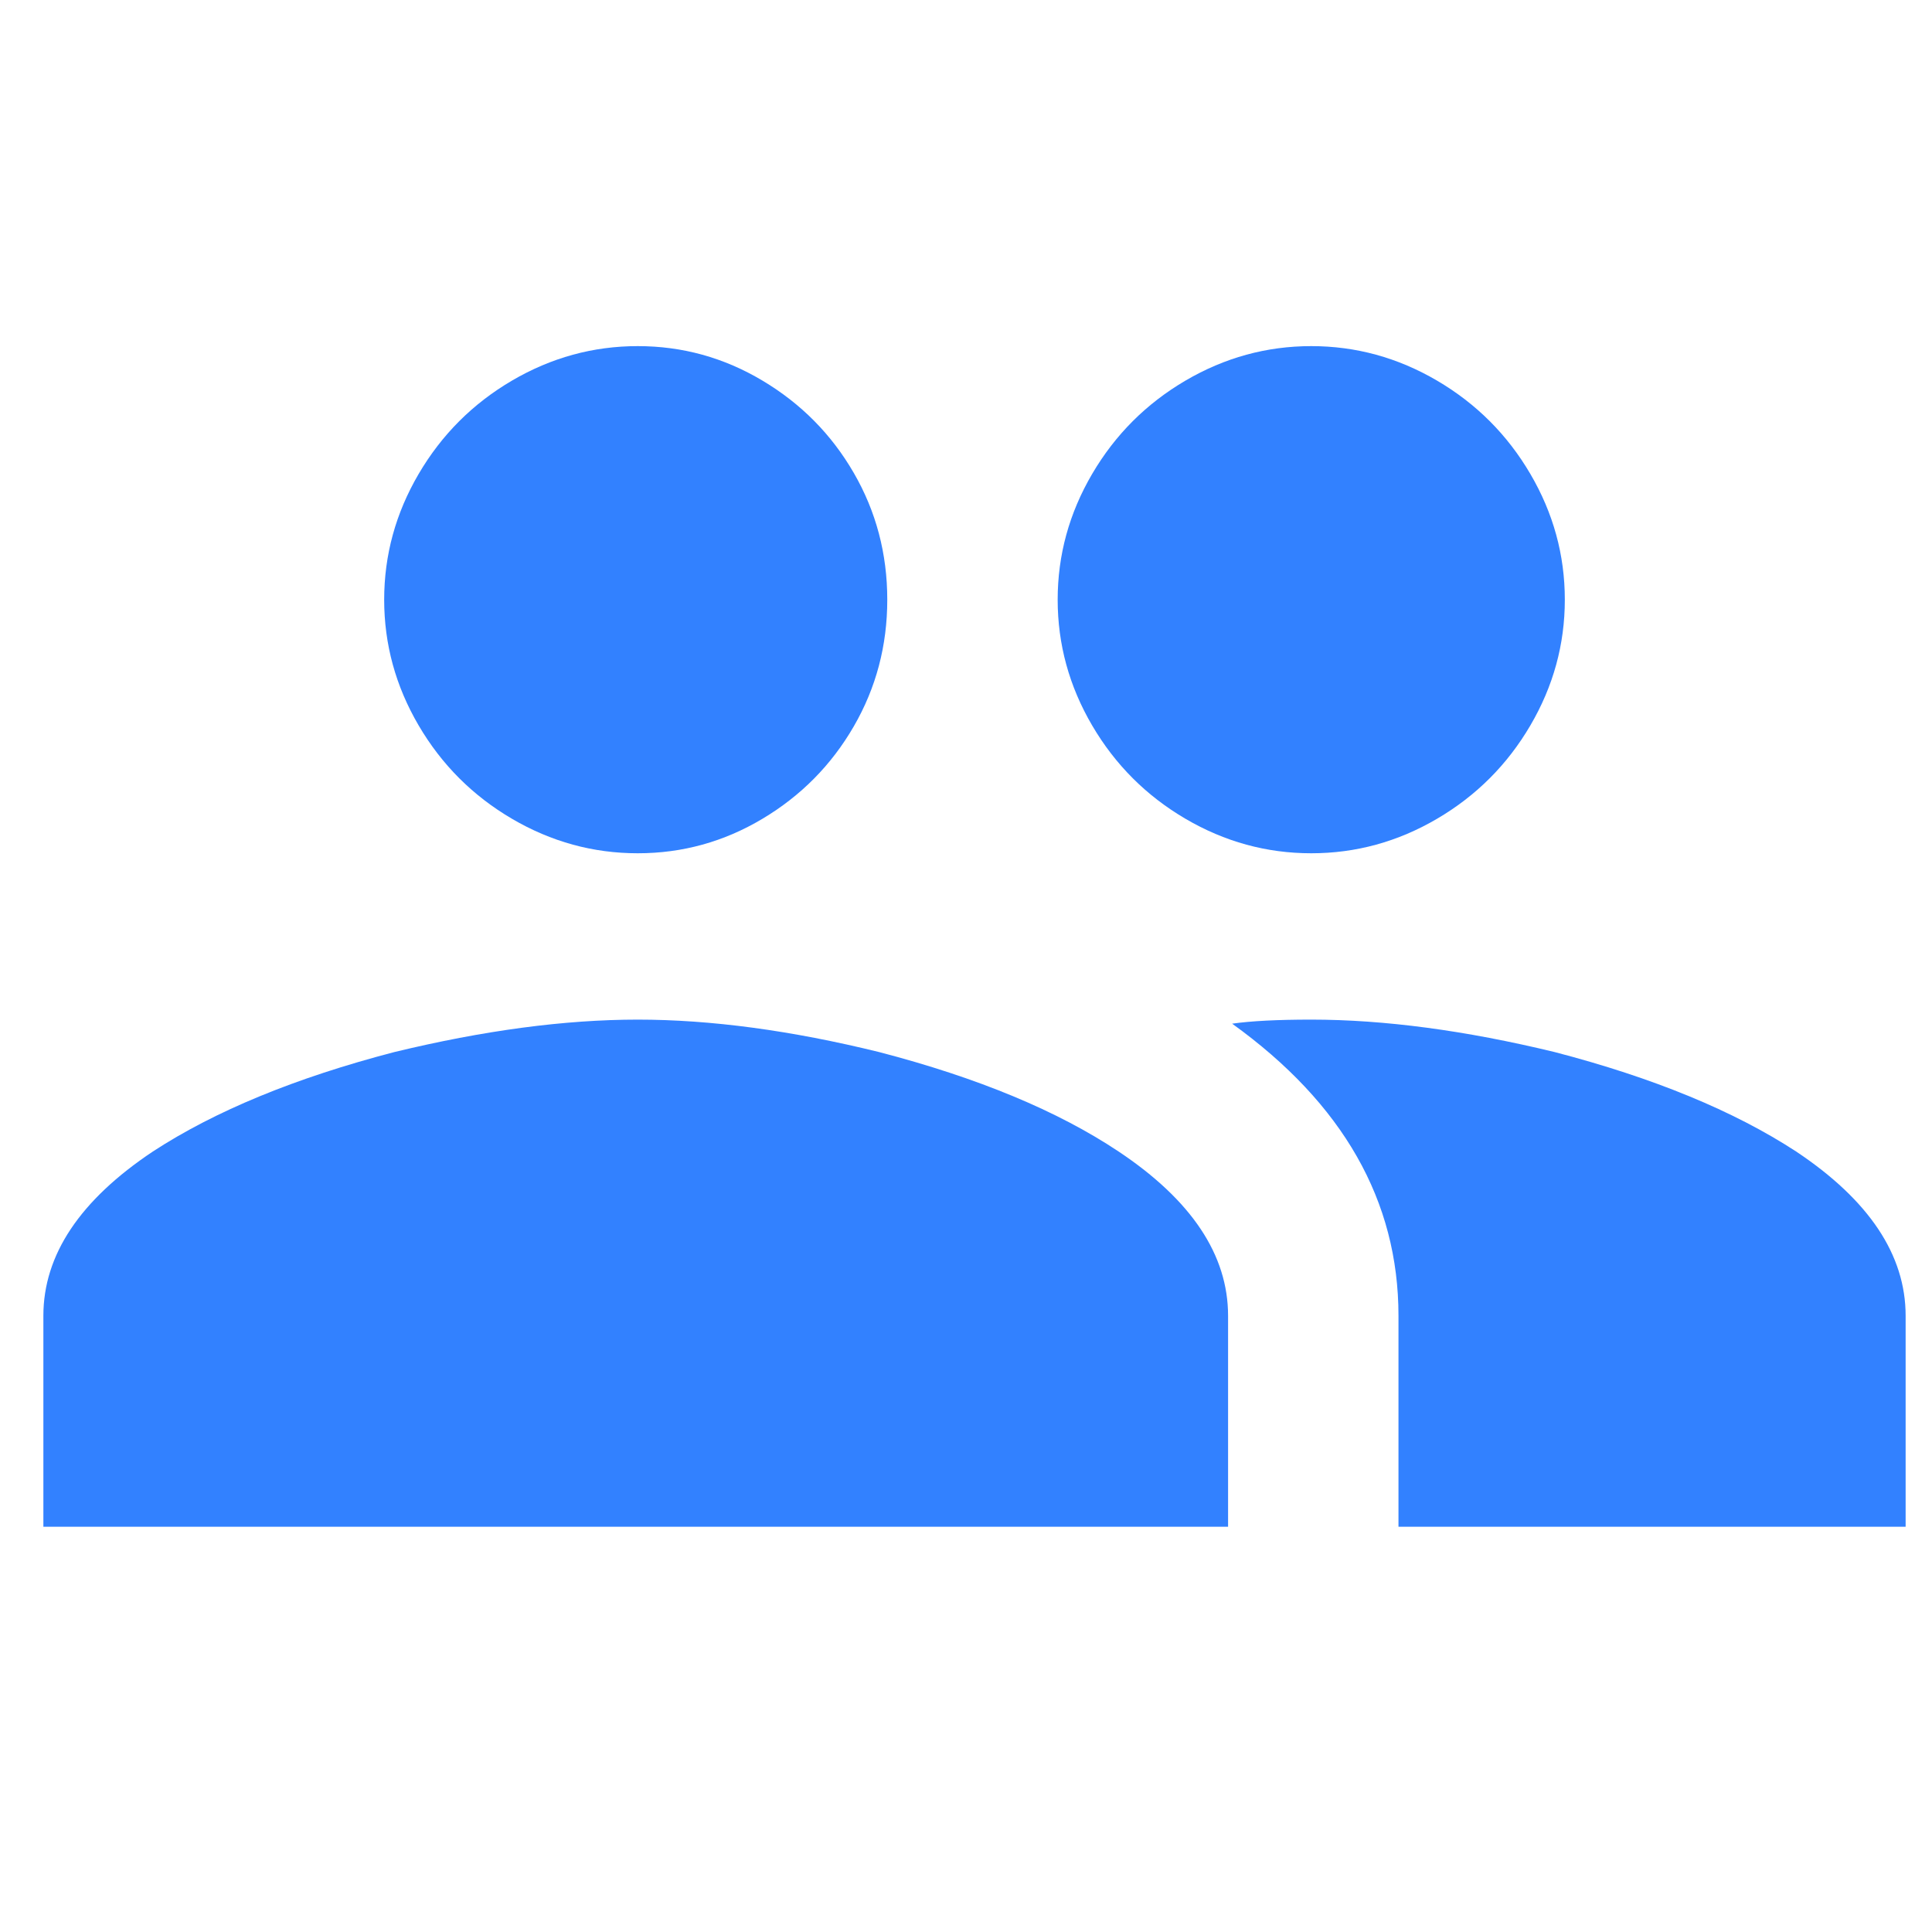
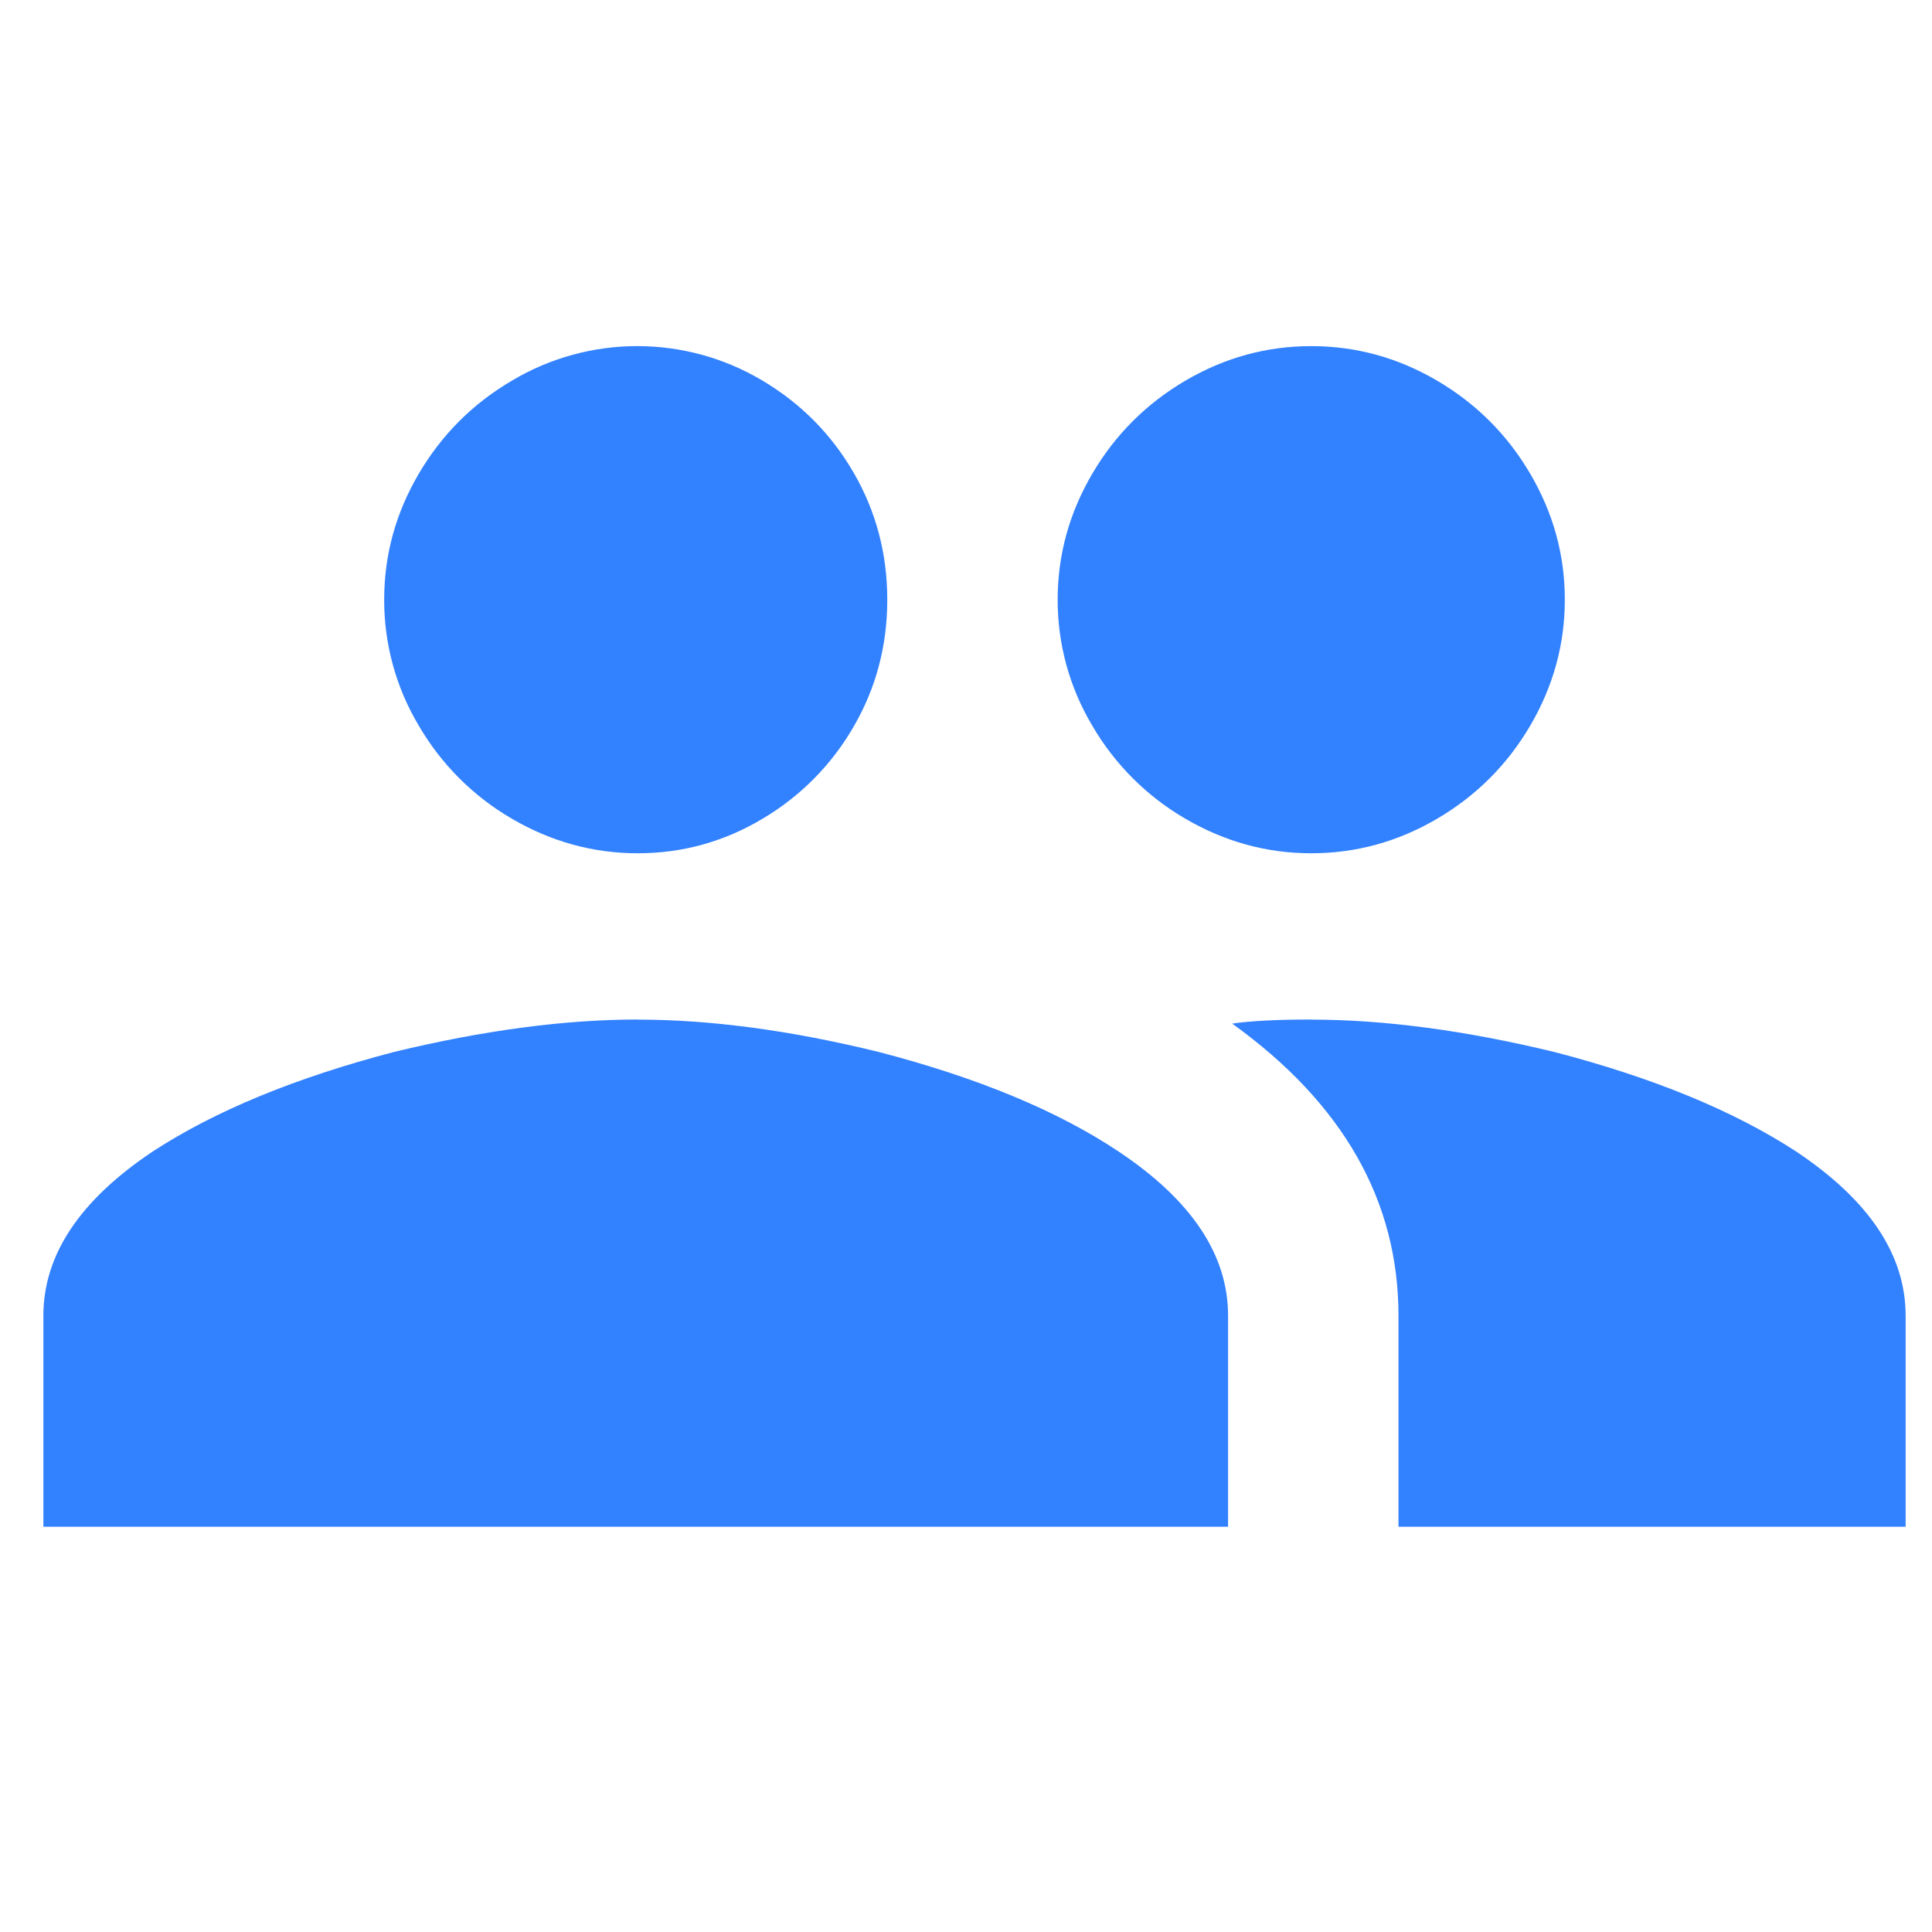
- <svg xmlns="http://www.w3.org/2000/svg" width="20px" height="20px" viewBox="0 0 20 20" version="1.1">
-   <g id="[Icon]Partner" stroke="none" stroke-width="1" fill="none" fill-rule="evenodd">
-     <path d="M13.574,10.555 C14.33,10.555 15.17,10.667 16.094,10.891 C17.116,11.157 17.949,11.5 18.593,11.92 C19.349,12.424 19.727,12.991 19.727,13.621 L19.727,15.805 L14.477,15.805 L14.477,13.621 C14.477,12.431 13.903,11.423 12.755,10.597 C12.951,10.569 13.224,10.555 13.574,10.555 Z M6.602,10.555 C7.358,10.555 8.191,10.667 9.101,10.891 C10.123,11.157 10.949,11.5 11.579,11.92 C12.335,12.424 12.713,12.991 12.713,13.621 L12.713,15.805 L0.449,15.805 L0.449,13.621 C0.449,12.991 0.827,12.424 1.583,11.92 C2.227,11.5 3.06,11.157 4.082,10.891 C5.006,10.667 5.846,10.555 6.602,10.555 Z M6.602,8.833 C6.14,8.833 5.706,8.714 5.3,8.476 C4.894,8.238 4.572,7.916 4.334,7.51 C4.096,7.104 3.977,6.67 3.977,6.208 C3.977,5.746 4.096,5.312 4.334,4.906 C4.572,4.5 4.894,4.178 5.3,3.94 C5.706,3.702 6.14,3.583 6.602,3.583 C7.064,3.583 7.494,3.702 7.893,3.94 C8.292,4.178 8.607,4.496 8.838,4.895 C9.069,5.294 9.185,5.732 9.185,6.208 C9.185,6.684 9.069,7.121 8.838,7.52 C8.607,7.919 8.292,8.238 7.893,8.476 C7.494,8.714 7.064,8.833 6.602,8.833 Z M13.574,8.833 C13.112,8.833 12.678,8.714 12.272,8.476 C11.866,8.238 11.544,7.916 11.306,7.51 C11.068,7.104 10.949,6.67 10.949,6.208 C10.949,5.746 11.068,5.312 11.306,4.906 C11.544,4.5 11.866,4.178 12.272,3.94 C12.678,3.702 13.112,3.583 13.574,3.583 C14.036,3.583 14.47,3.702 14.876,3.94 C15.282,4.178 15.604,4.5 15.842,4.906 C16.08,5.312 16.199,5.746 16.199,6.208 C16.199,6.67 16.08,7.104 15.842,7.51 C15.604,7.916 15.282,8.238 14.876,8.476 C14.47,8.714 14.036,8.833 13.574,8.833 Z" id="icon" fill="#3281FF" />
-   </g>
+ <svg xmlns="http://www.w3.org/2000/svg" width="20" height="20">
+   <path d="M13.574 10.555c.756 0 1.596.112 2.52.336 1.022.266 1.855.609 2.499 1.029.756.504 1.134 1.07 1.134 1.7v2.185h-5.25V13.62c0-1.19-.574-2.198-1.722-3.024.196-.028.469-.042.819-.042zm-6.972 0c.756 0 1.589.112 2.499.336 1.022.266 1.848.609 2.478 1.029.756.504 1.134 1.07 1.134 1.7v2.185H.449V13.62c0-.63.378-1.197 1.134-1.701.644-.42 1.477-.763 2.499-1.03.924-.223 1.764-.335 2.52-.335zm0-1.722c-.462 0-.896-.12-1.302-.357a2.663 2.663 0 0 1-.966-.966 2.532 2.532 0 0 1-.357-1.302c0-.462.119-.896.357-1.302s.56-.728.966-.966a2.532 2.532 0 0 1 2.593 0c.4.238.714.556.945.955.231.4.347.837.347 1.313s-.116.913-.347 1.312a2.631 2.631 0 0 1-.945.956c-.399.238-.83.357-1.291.357zm6.972 0c-.462 0-.896-.12-1.302-.357a2.663 2.663 0 0 1-.966-.966 2.532 2.532 0 0 1-.357-1.302c0-.462.119-.896.357-1.302s.56-.728.966-.966c.406-.238.84-.357 1.302-.357.462 0 .896.119 1.302.357s.728.56.966.966c.238.406.357.84.357 1.302 0 .462-.12.896-.357 1.302-.238.406-.56.728-.966.966-.406.238-.84.357-1.302.357z" fill="#3281FF" fill-rule="evenodd" />
</svg>
